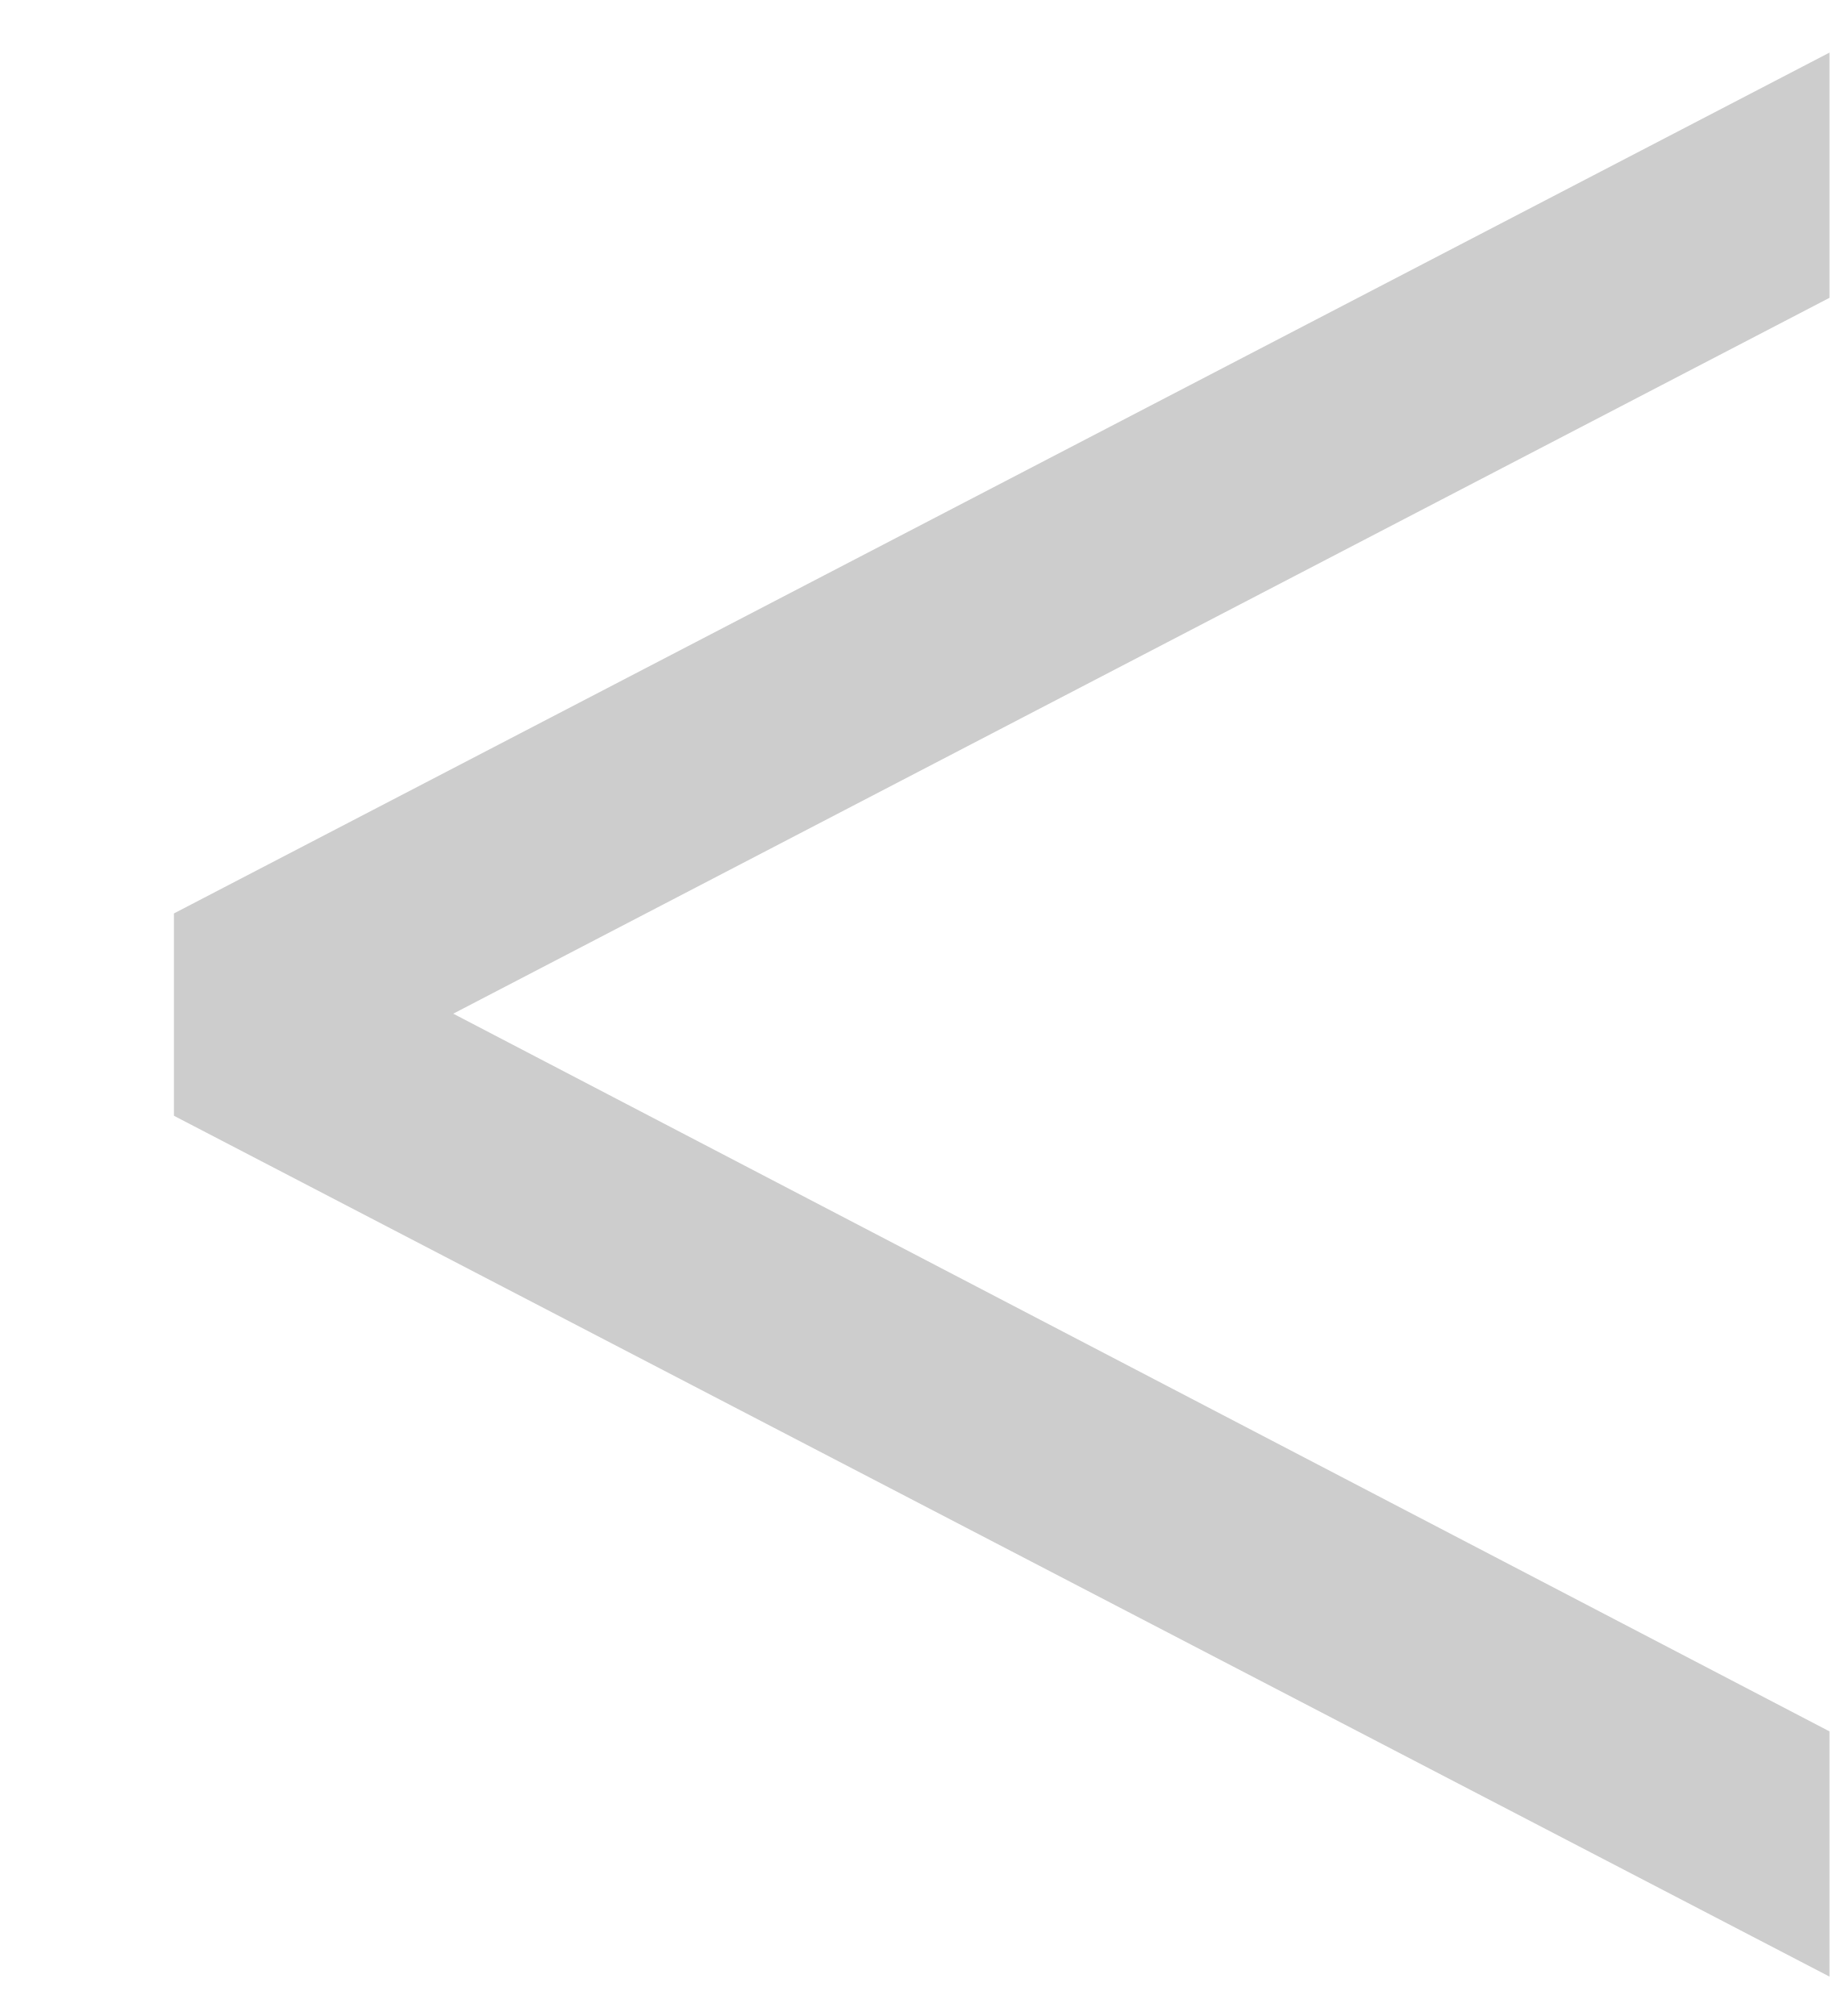
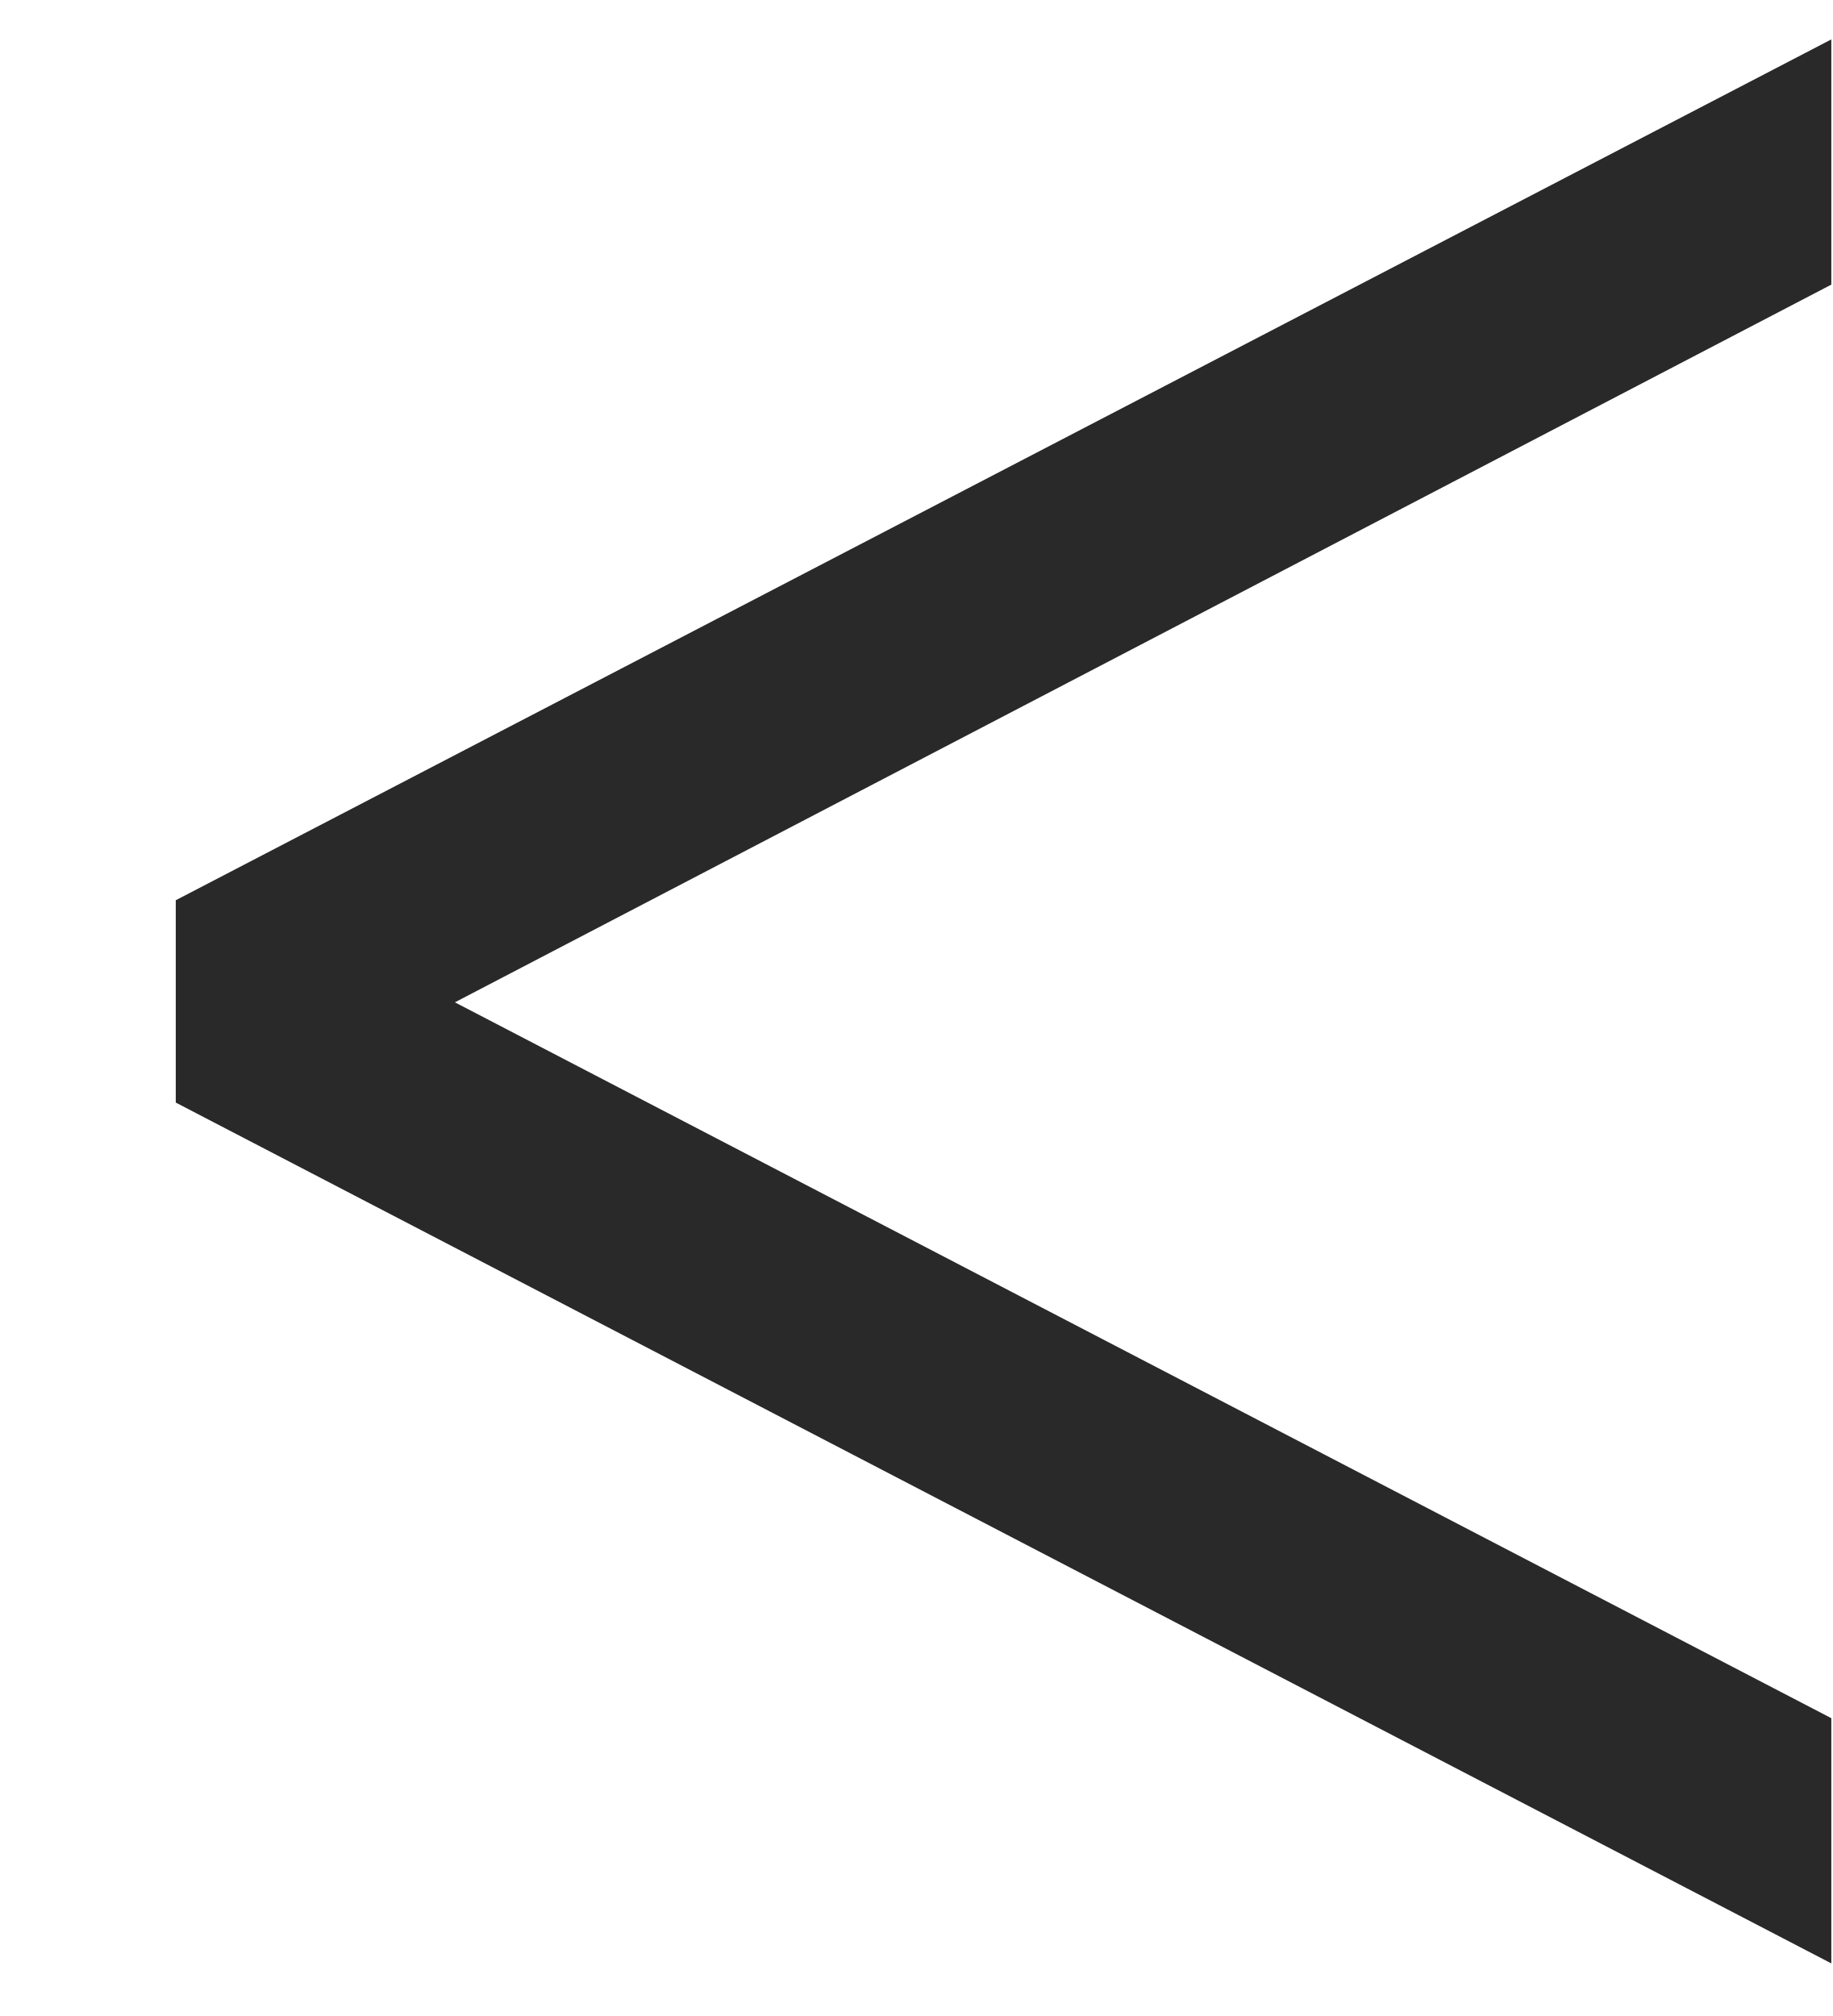
- <svg xmlns="http://www.w3.org/2000/svg" width="10" height="11" viewBox="0 0 10 11" fill="none">
-   <path d="M9.982 10.785L0.949 6.088V4.984L9.982 0.287V1.625L2.473 5.531L9.982 9.447V10.785Z" fill="#CDCDCD" />
+ <svg xmlns="http://www.w3.org/2000/svg" viewBox="0 0 10 11" height="11" width="10">
+   <g transform="matrix(-1 0 0 -1 10 11)">
+     <path d="M9.041 6.088L0.008 10.785V9.447L7.518 5.531L0.008 1.625V0.287L9.041 4.984V6.088Z" fill="#292929" />
+   </g>
</svg>
